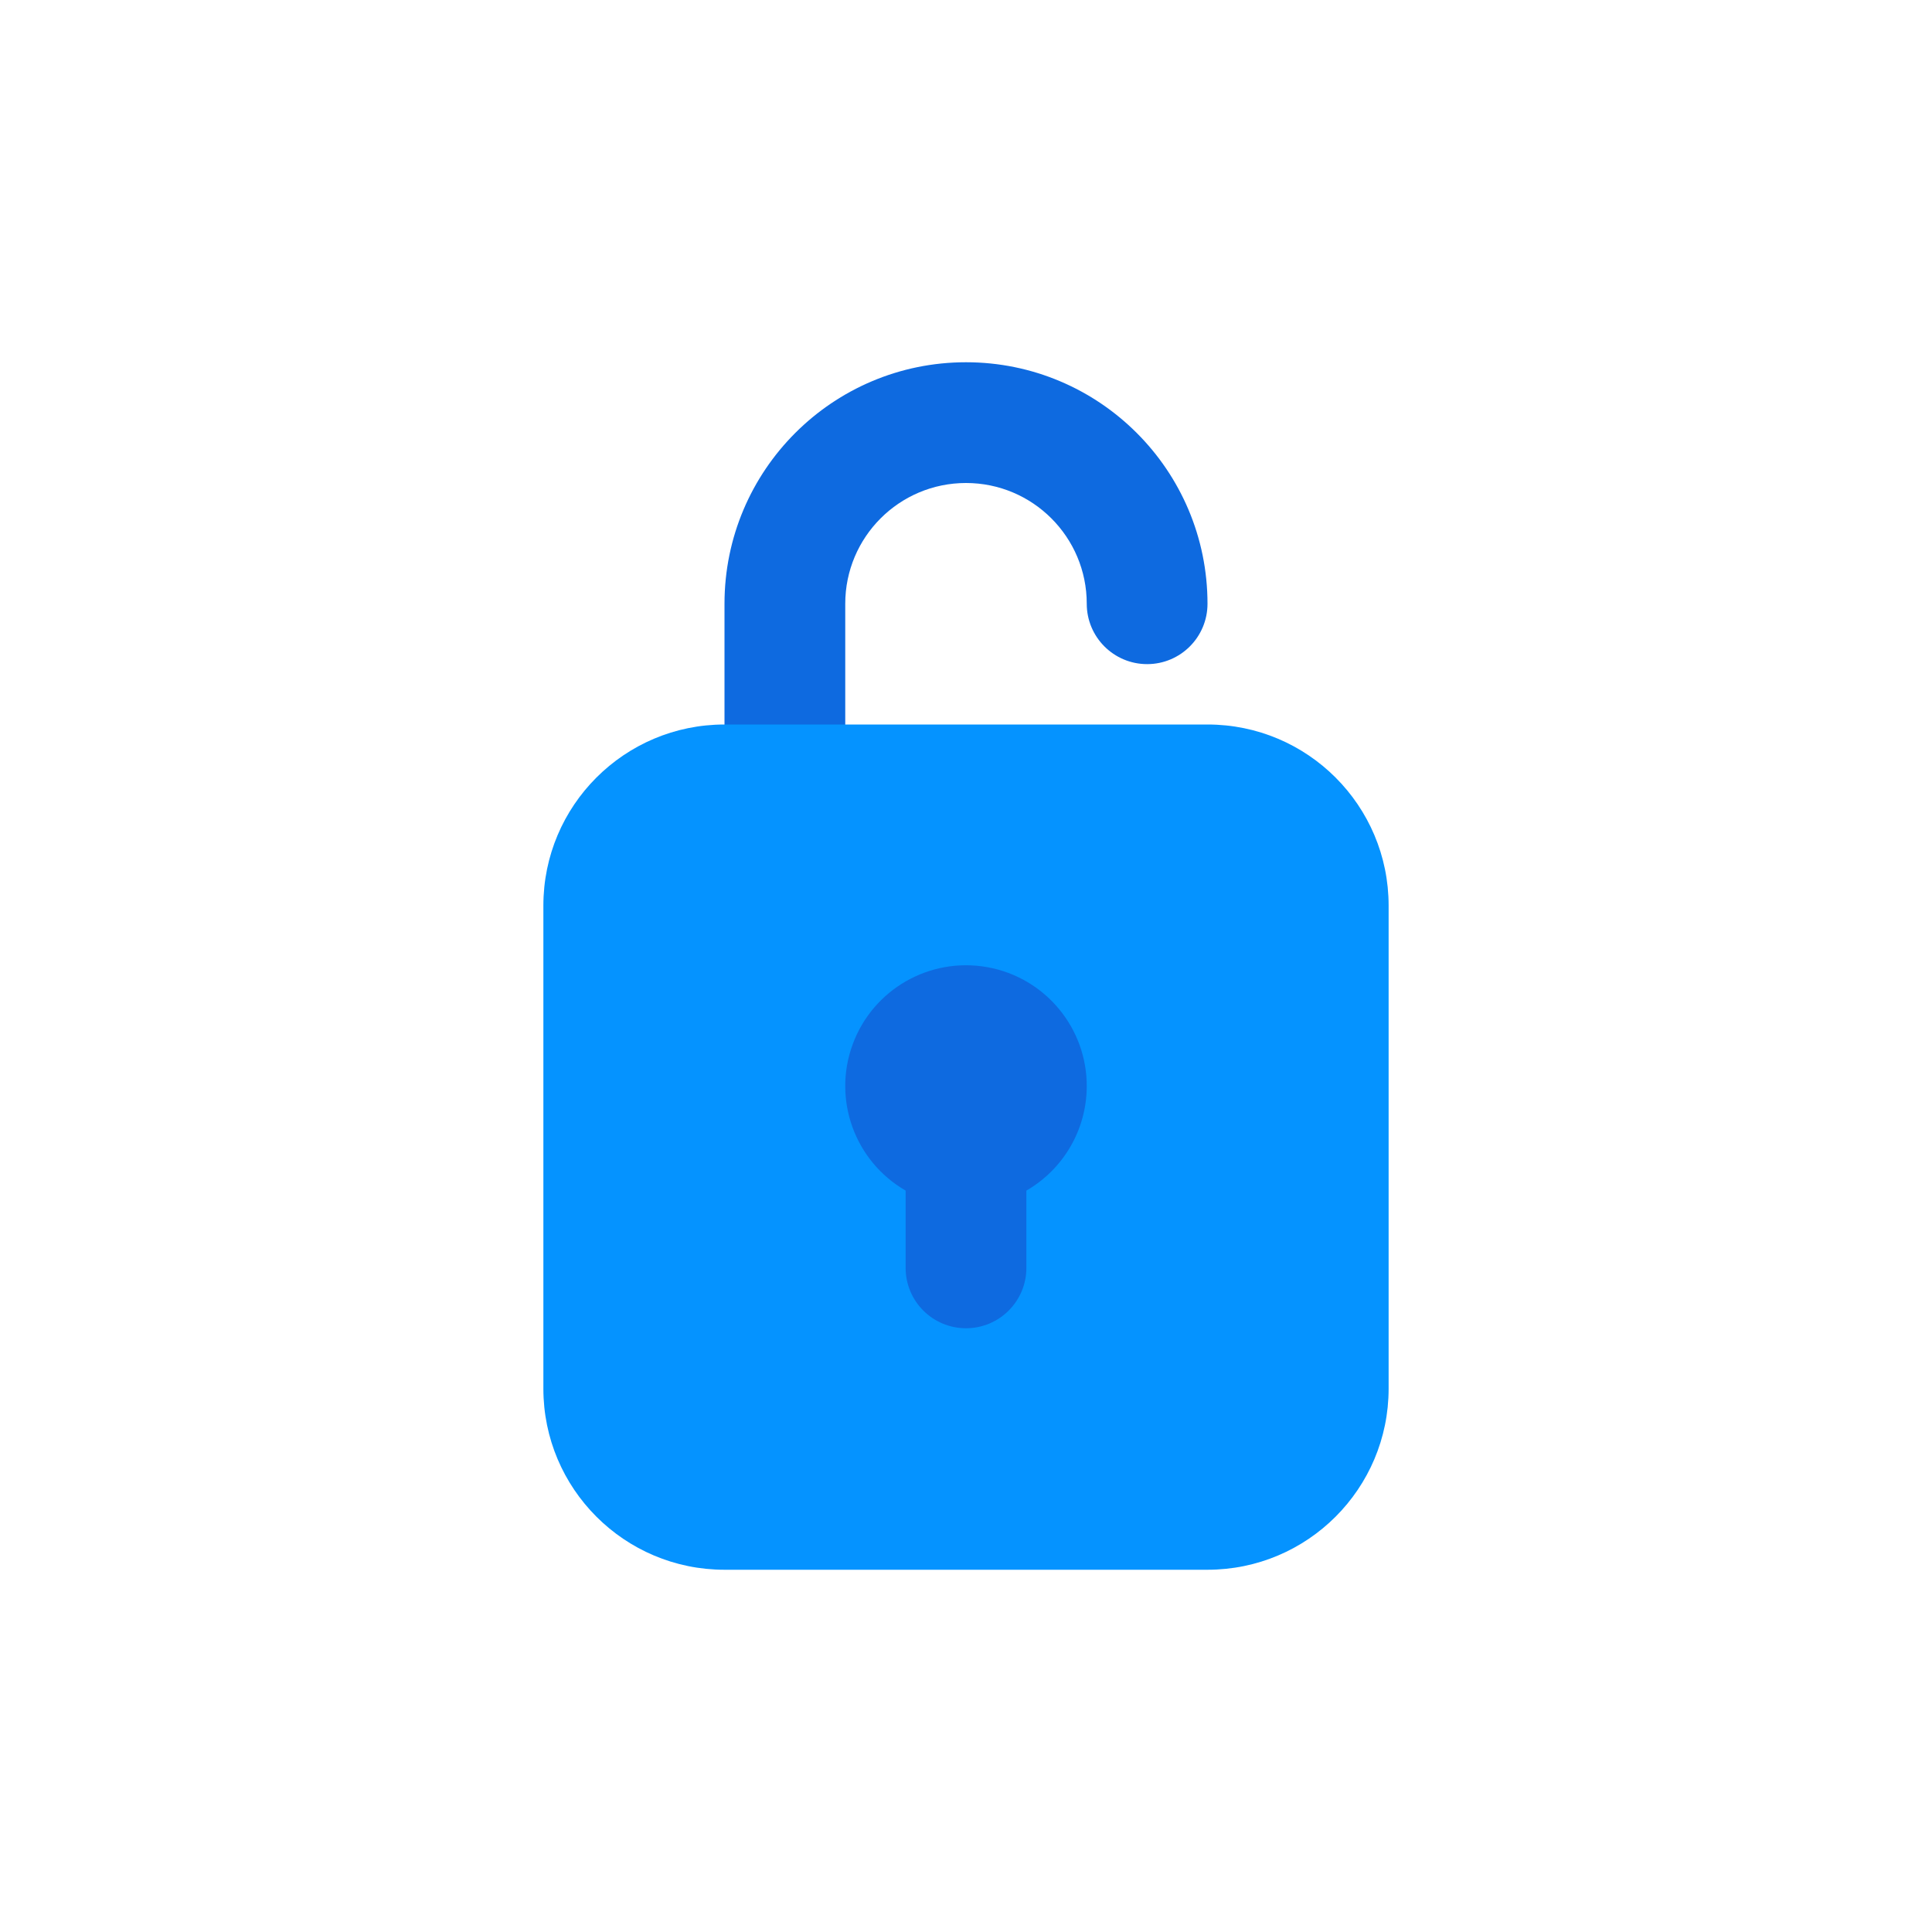
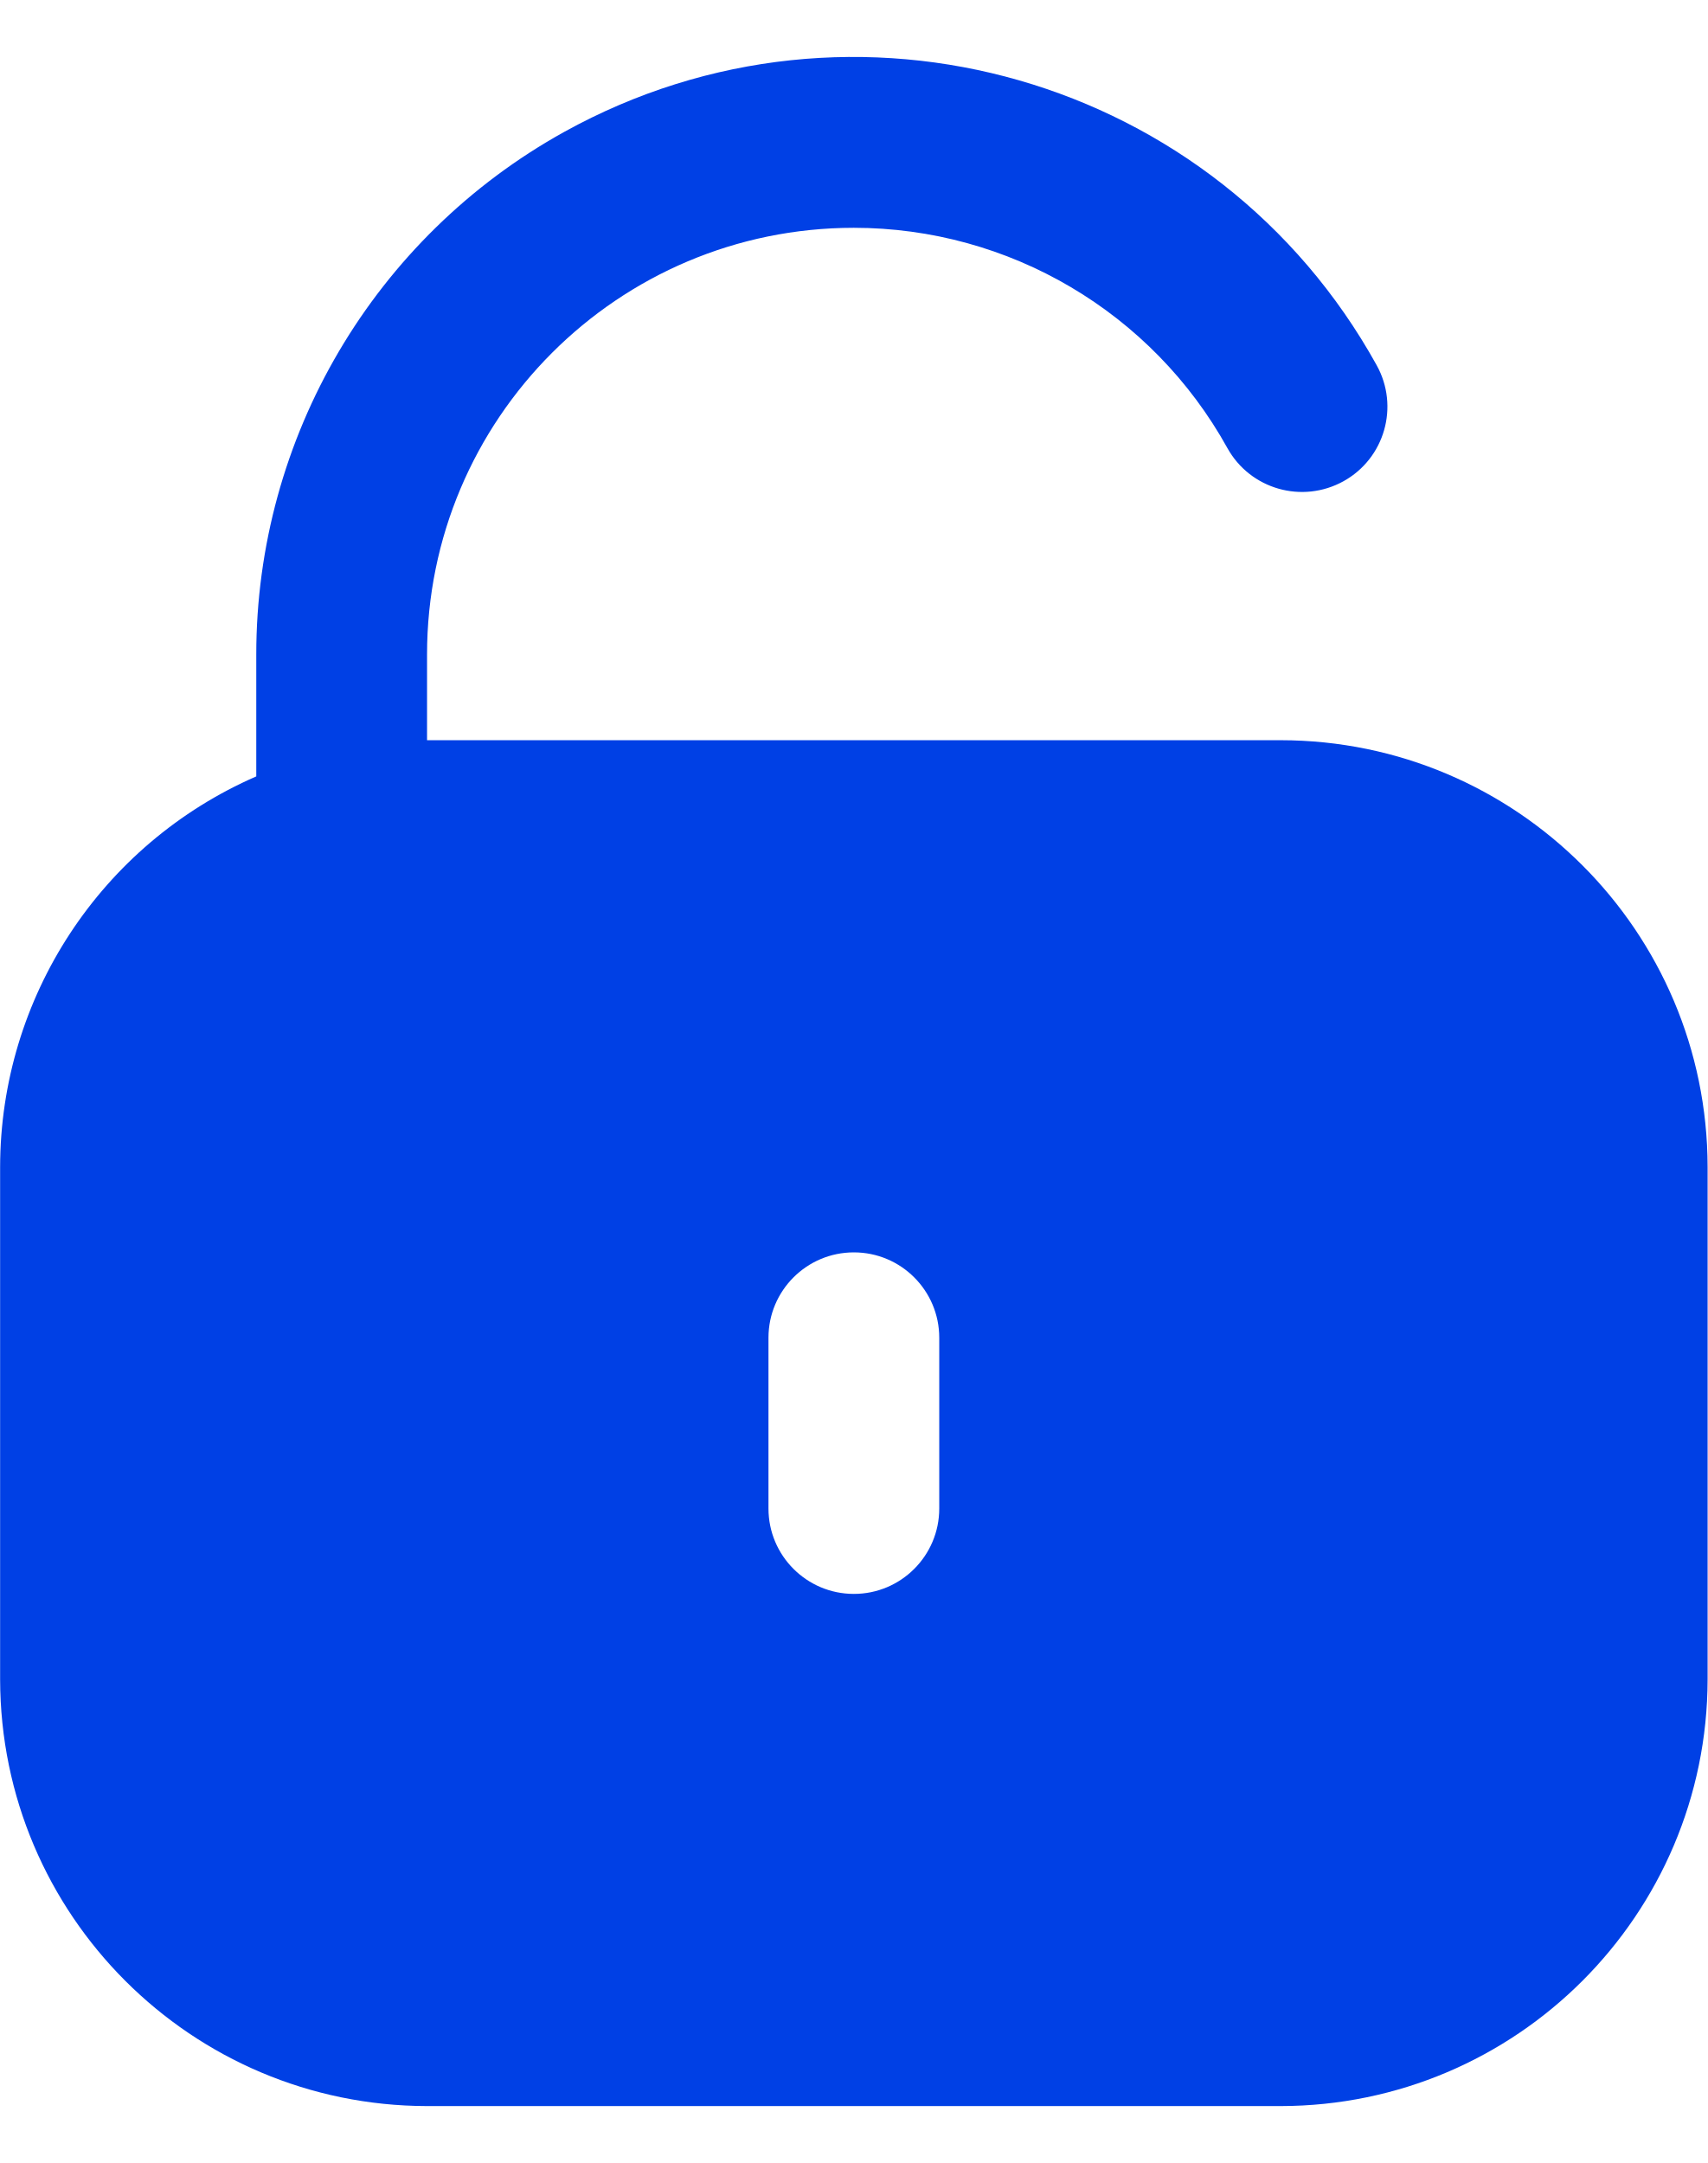
- <svg xmlns="http://www.w3.org/2000/svg" viewBox="0 0 32 32">
-   <defs>
-     <style>.cls-1{fill:#0e6ae0;}.cls-2{fill:#0593ff;}</style>
-   </defs>
-   <g id="Unlock">
-     <path class="cls-1" d="M13,14a1,1,0,0,1-1-1V10a4,4,0,0,1,8,0,1,1,0,0,1-2,0,2,2,0,0,0-4,0v3A1,1,0,0,1,13,14Z" />
-     <rect class="cls-2" height="14" rx="3" ry="3" width="14" x="9" y="12" />
-     <path class="cls-1" d="M18,18a2,2,0,1,0-3,1.72V21a1,1,0,0,0,2,0V19.72A2,2,0,0,0,18,18Z" />
-   </g>
+ <svg xmlns="http://www.w3.org/2000/svg" width="15" height="19" viewBox="0 0 15 19" fill="none">
+   <path d="M11.249 6.502H3.751V5.752C3.75 3.681 5.428 2.002 7.499 2.001C8.863 2.001 10.12 2.742 10.781 3.936C10.982 4.298 11.438 4.428 11.801 4.227C12.163 4.026 12.293 3.57 12.092 3.208C10.688 0.671 7.494 -0.246 4.957 1.158C3.287 2.083 2.25 3.842 2.251 5.752V6.82C0.886 7.415 0.003 8.762 0.001 10.251V14.751C0.004 16.82 1.681 18.497 3.751 18.5H11.249C13.319 18.497 14.996 16.82 14.999 14.751V10.251C14.996 8.181 13.319 6.504 11.249 6.502ZM8.25 13.251C8.25 13.665 7.914 14.001 7.5 14.001C7.086 14.001 6.75 13.665 6.75 13.251V11.751C6.75 11.337 7.086 11.001 7.5 11.001C7.914 11.001 8.25 11.337 8.25 11.751V13.251Z" fill="#0040E5" />
</svg>
